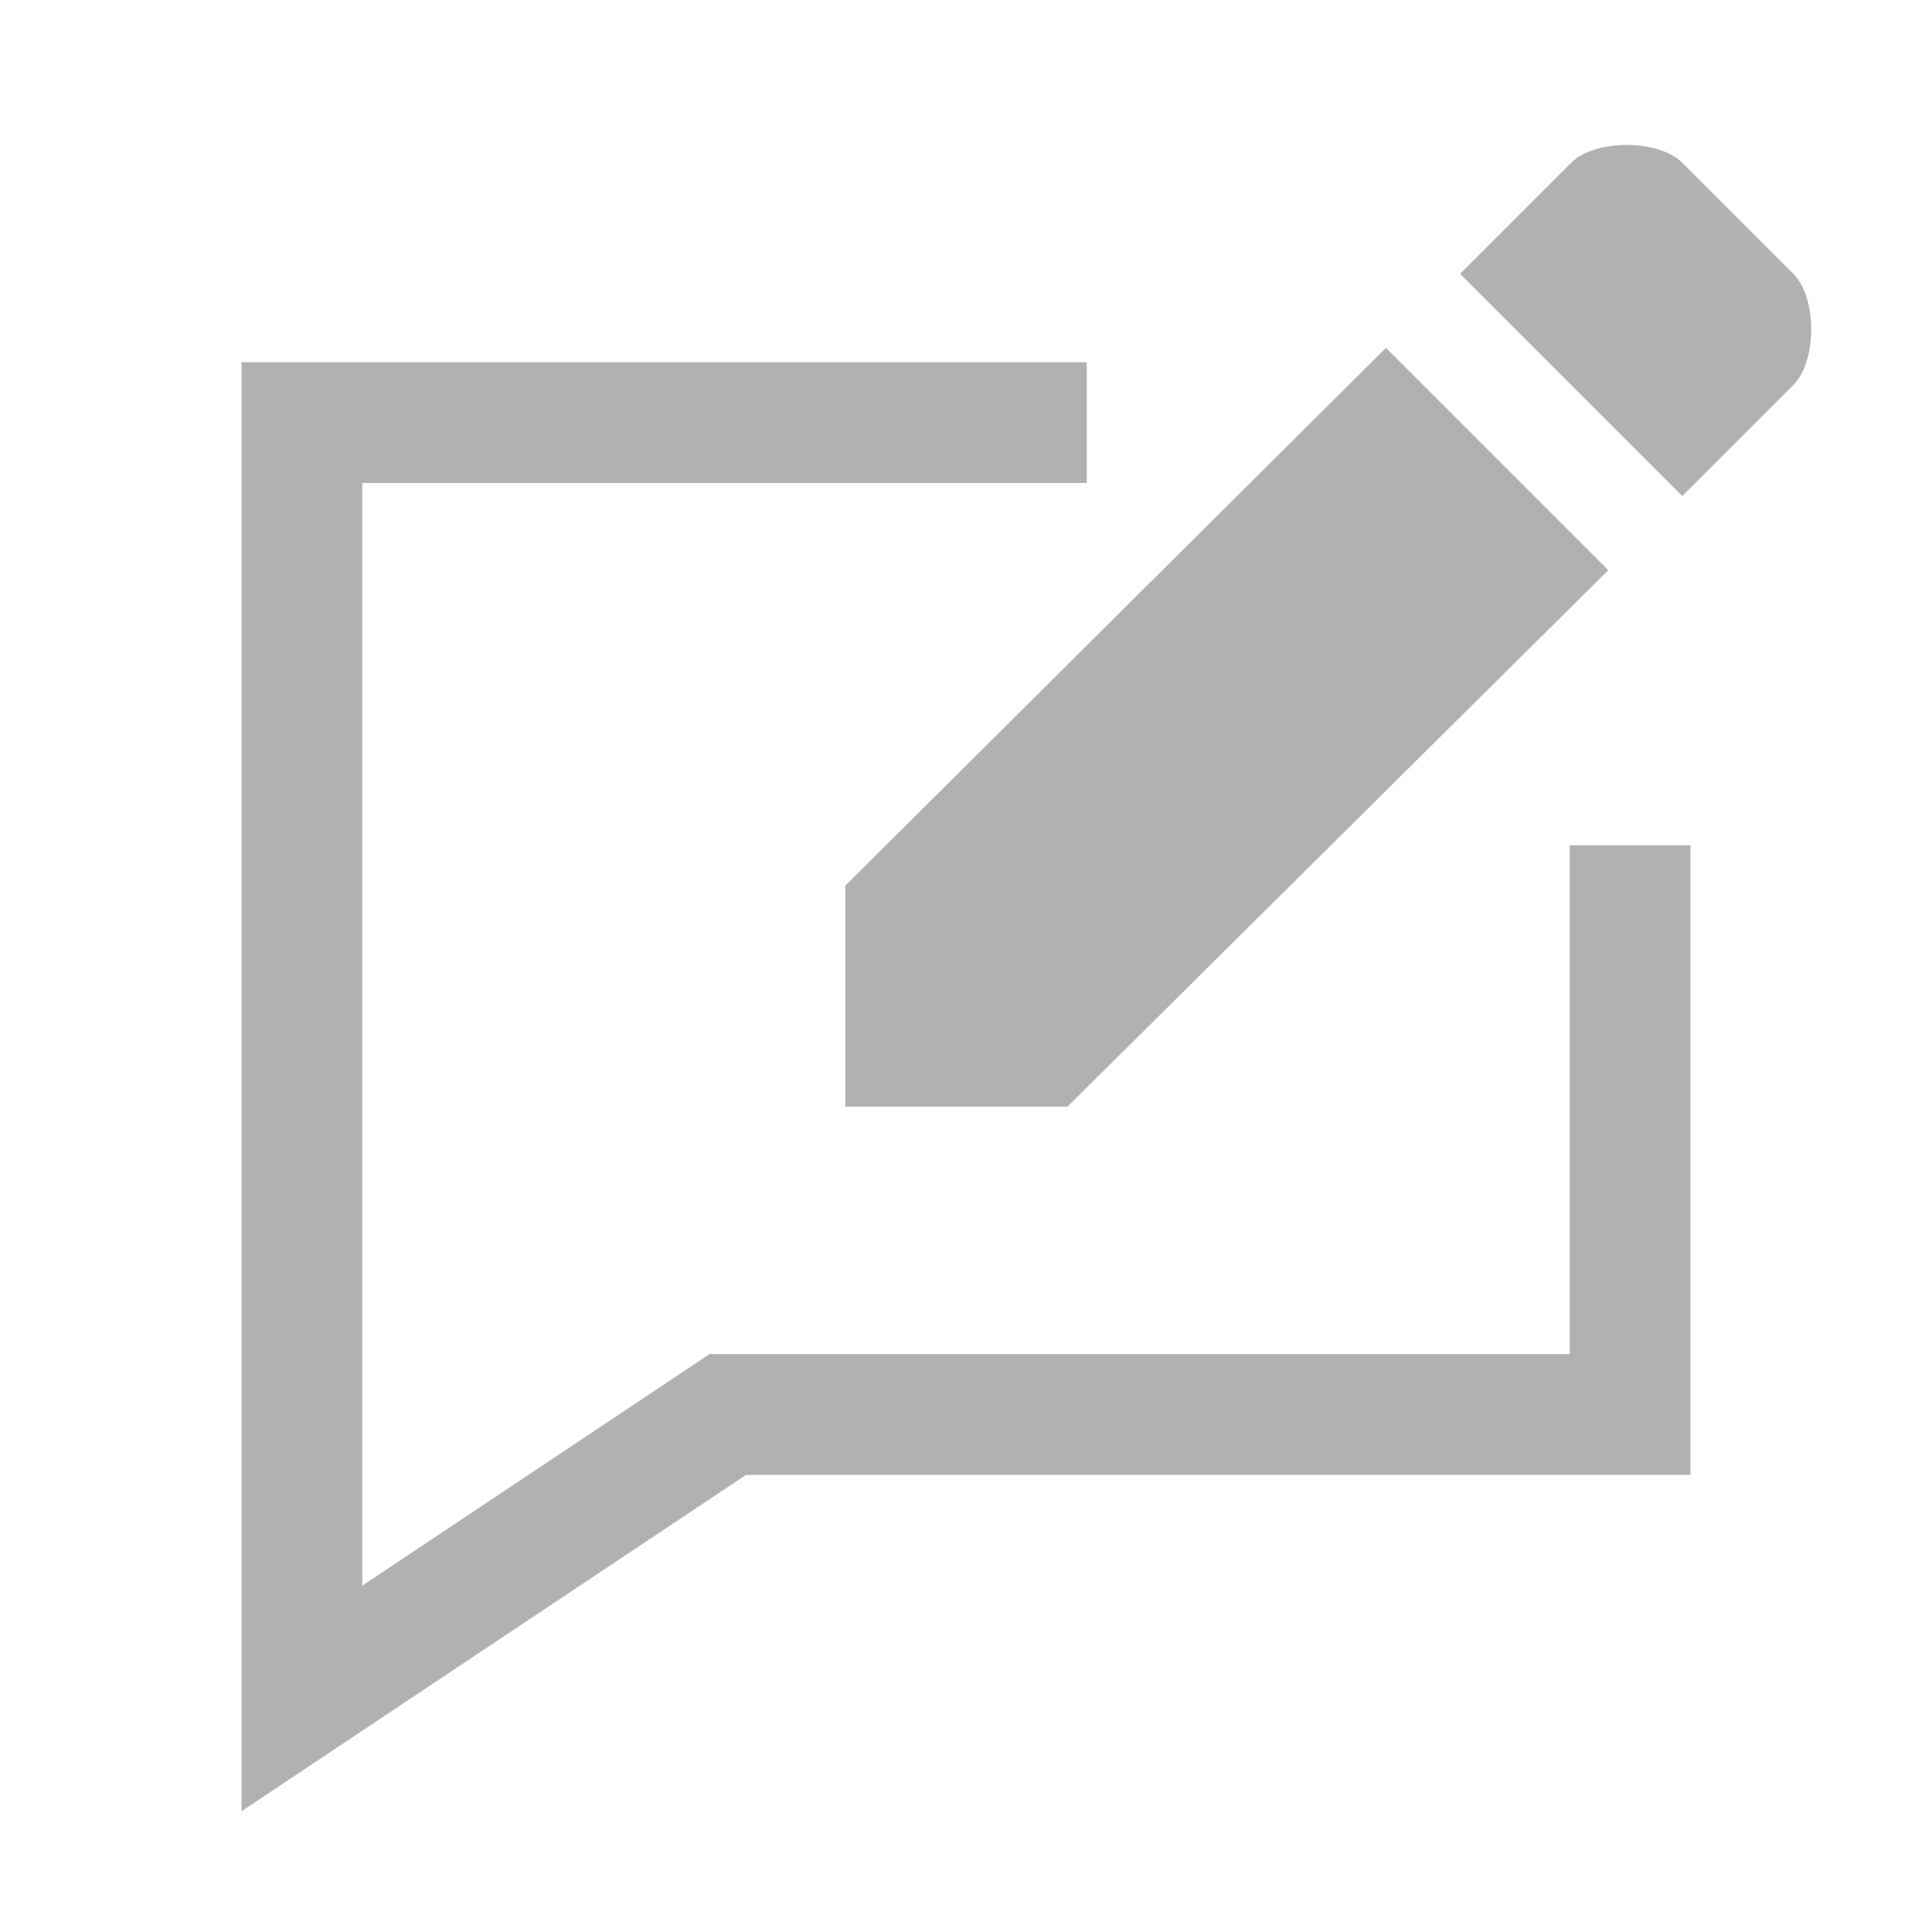
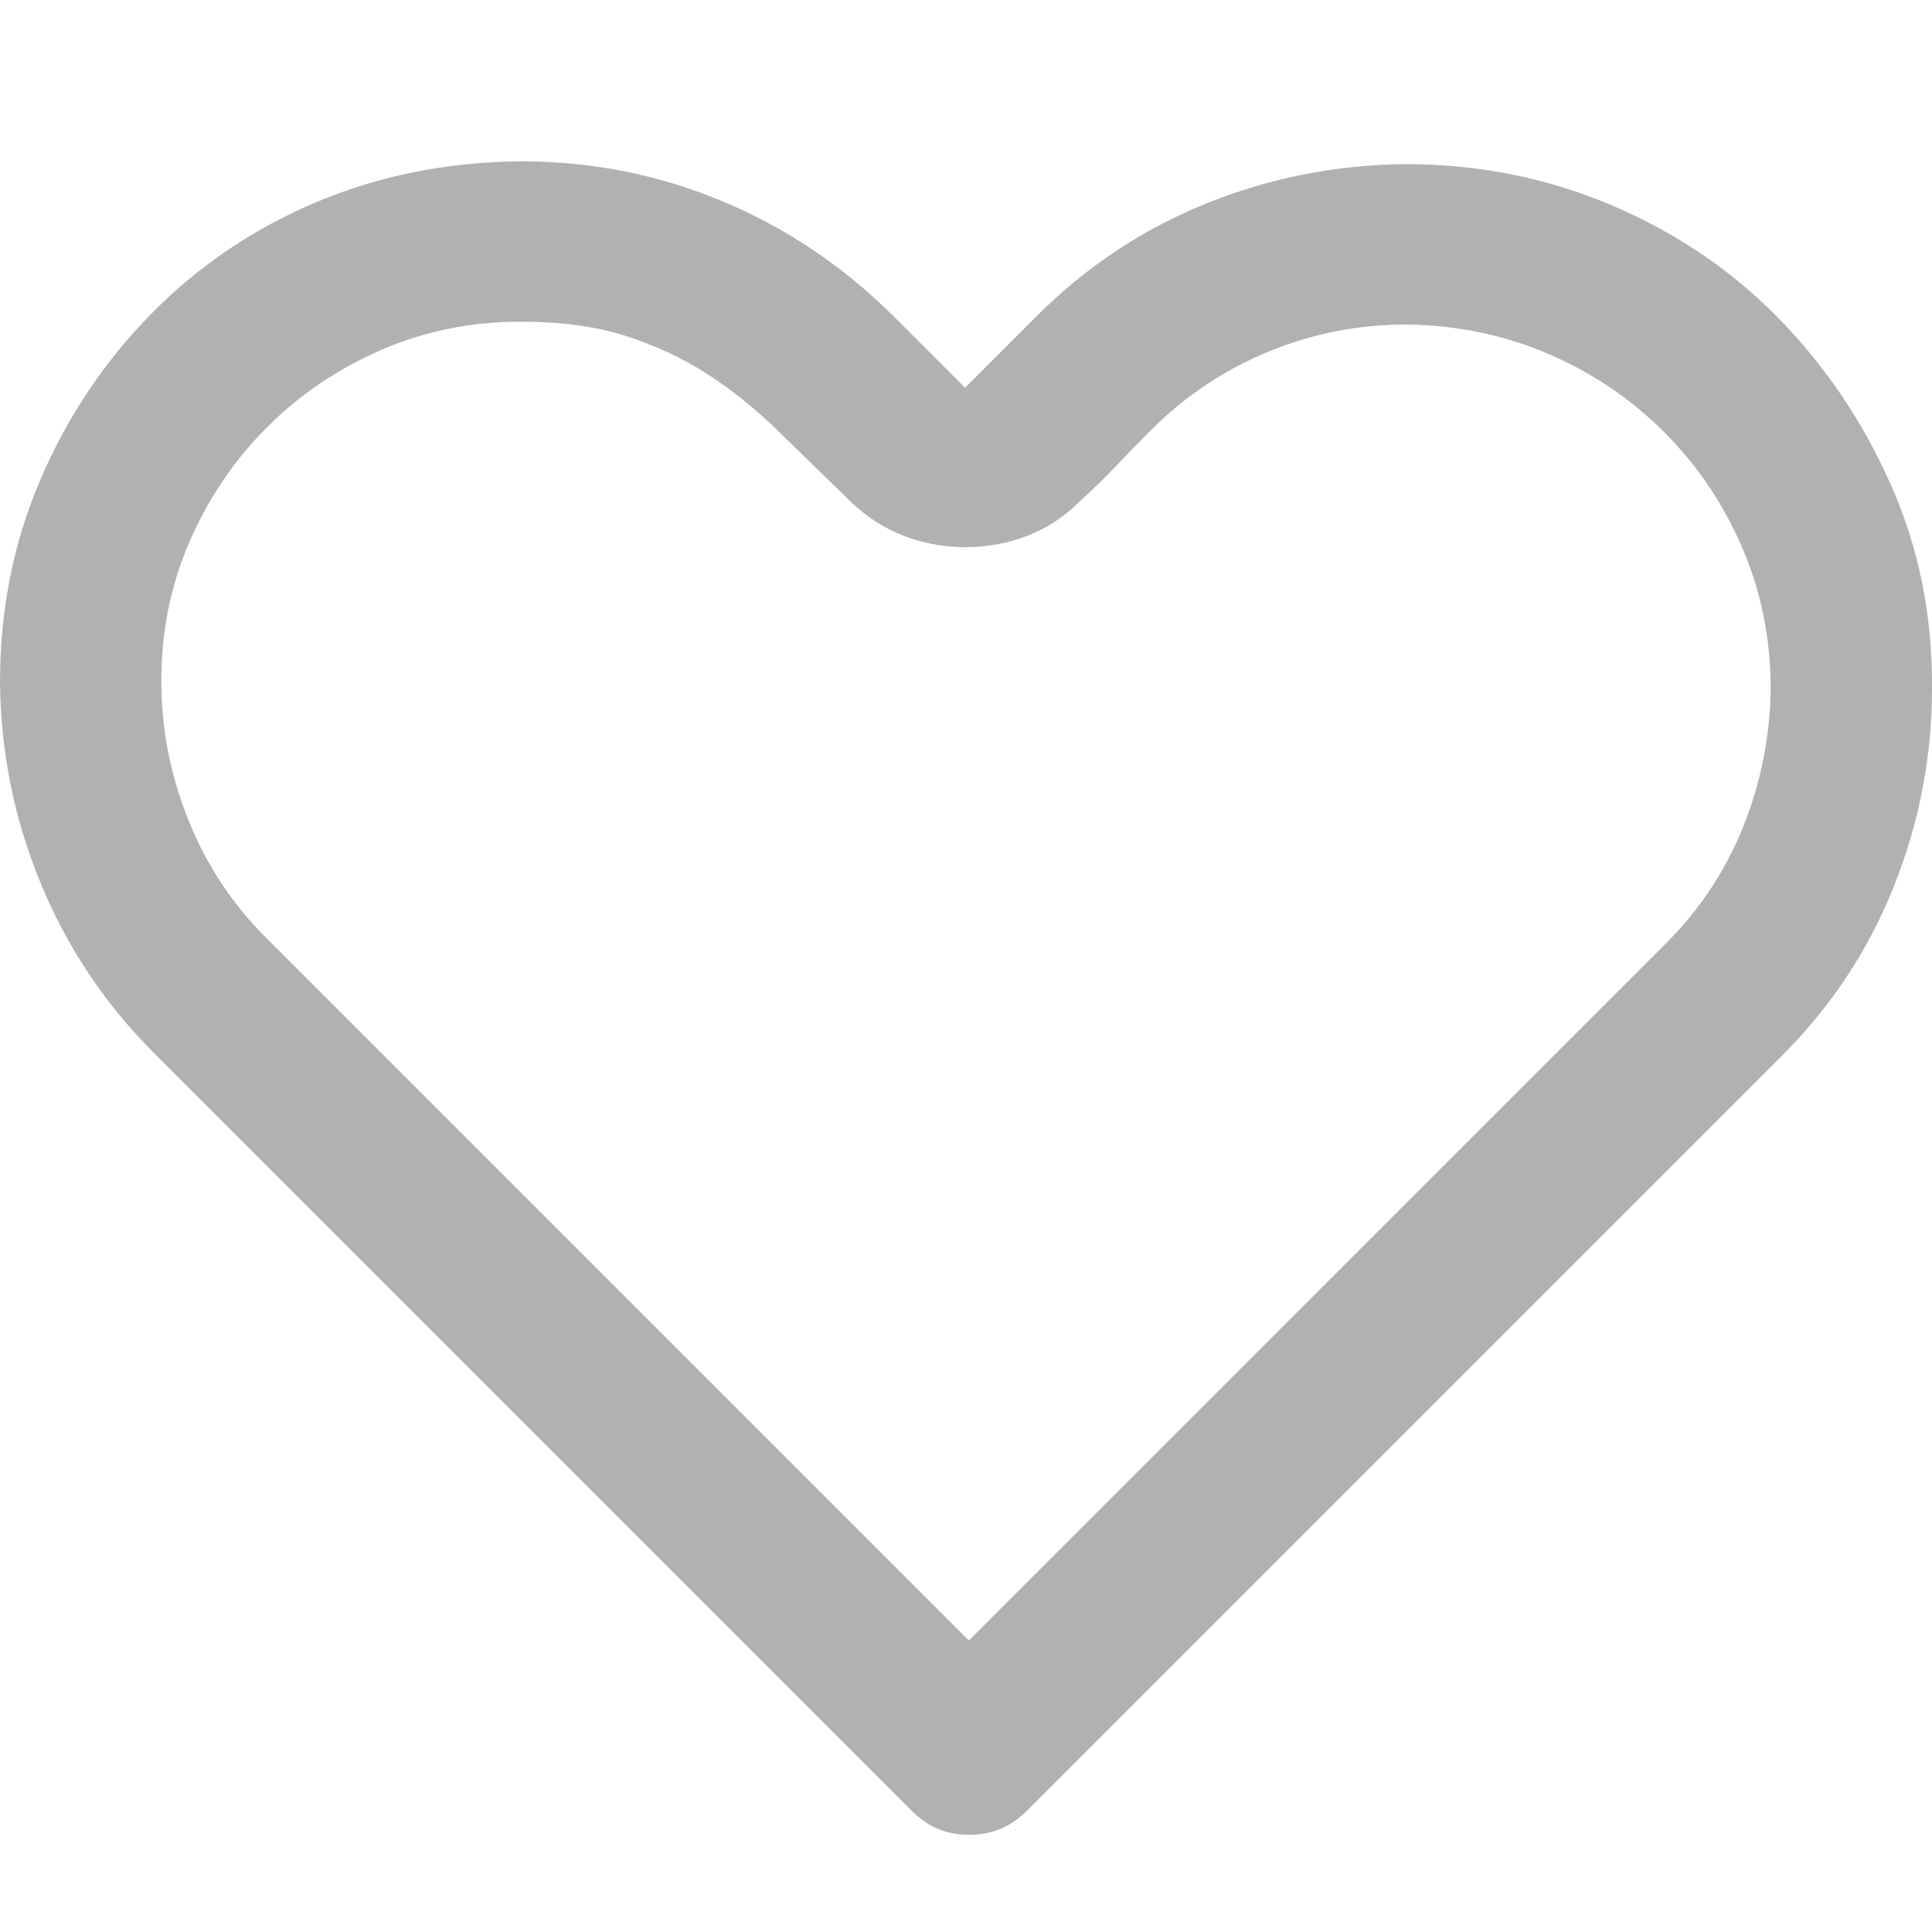
- <svg xmlns="http://www.w3.org/2000/svg" width="16" height="16" viewBox="0 0 16 16" fill="none">
-   <path fill-rule="evenodd" clip-rule="evenodd" d="M14.852 2.268C15.049 2.465 15.049 2.991 14.852 3.188L13.932 4.108L12.092 2.268L13.012 1.348C13.209 1.151 13.735 1.151 13.932 1.348L14.852 2.268ZM11.478 2.881L13.319 4.722L8.84 9.165H7V7.335L11.478 2.881Z" fill="#AFB1B3" />
-   <path fill-rule="evenodd" clip-rule="evenodd" d="M14 7V11.214V12.214H13H6.179L3 14.333L2 15V13.798V4V3H3H9V4H3V13.132L5.624 11.382L5.876 11.214H6.179H13V7H14Z" fill="#AFB1B3" />
+ <svg xmlns="http://www.w3.org/2000/svg" width="16" height="16" viewBox="0 0 2048 2048">
+   <path d="M0 723q0-115 43-215t118-176 175-118 216-43q112 0 213 42t181 121l77 77 76-76q78-78 179-119t212-42q115 0 217 43t177 119 120 177 44 217q0 109-41 211t-120 180l-799 799q-25 25-61 25-35 0-60-25l-804-804q-78-78-120-180T0 723zm1877 7q0-79-30-149t-83-123-123-83-150-31q-77 0-147 29t-124 83q-19 19-37 38t-39 38q-24 24-55 36t-66 12q-34 0-65-12t-56-36q-42-41-78-76t-75-60-86-40-111-15q-79 0-148 30t-121 82-82 121-30 148q0 76 29 148t84 126l743 743 739-739q54-54 82-124t29-146z" fill="#AFB1B3" />
</svg>
